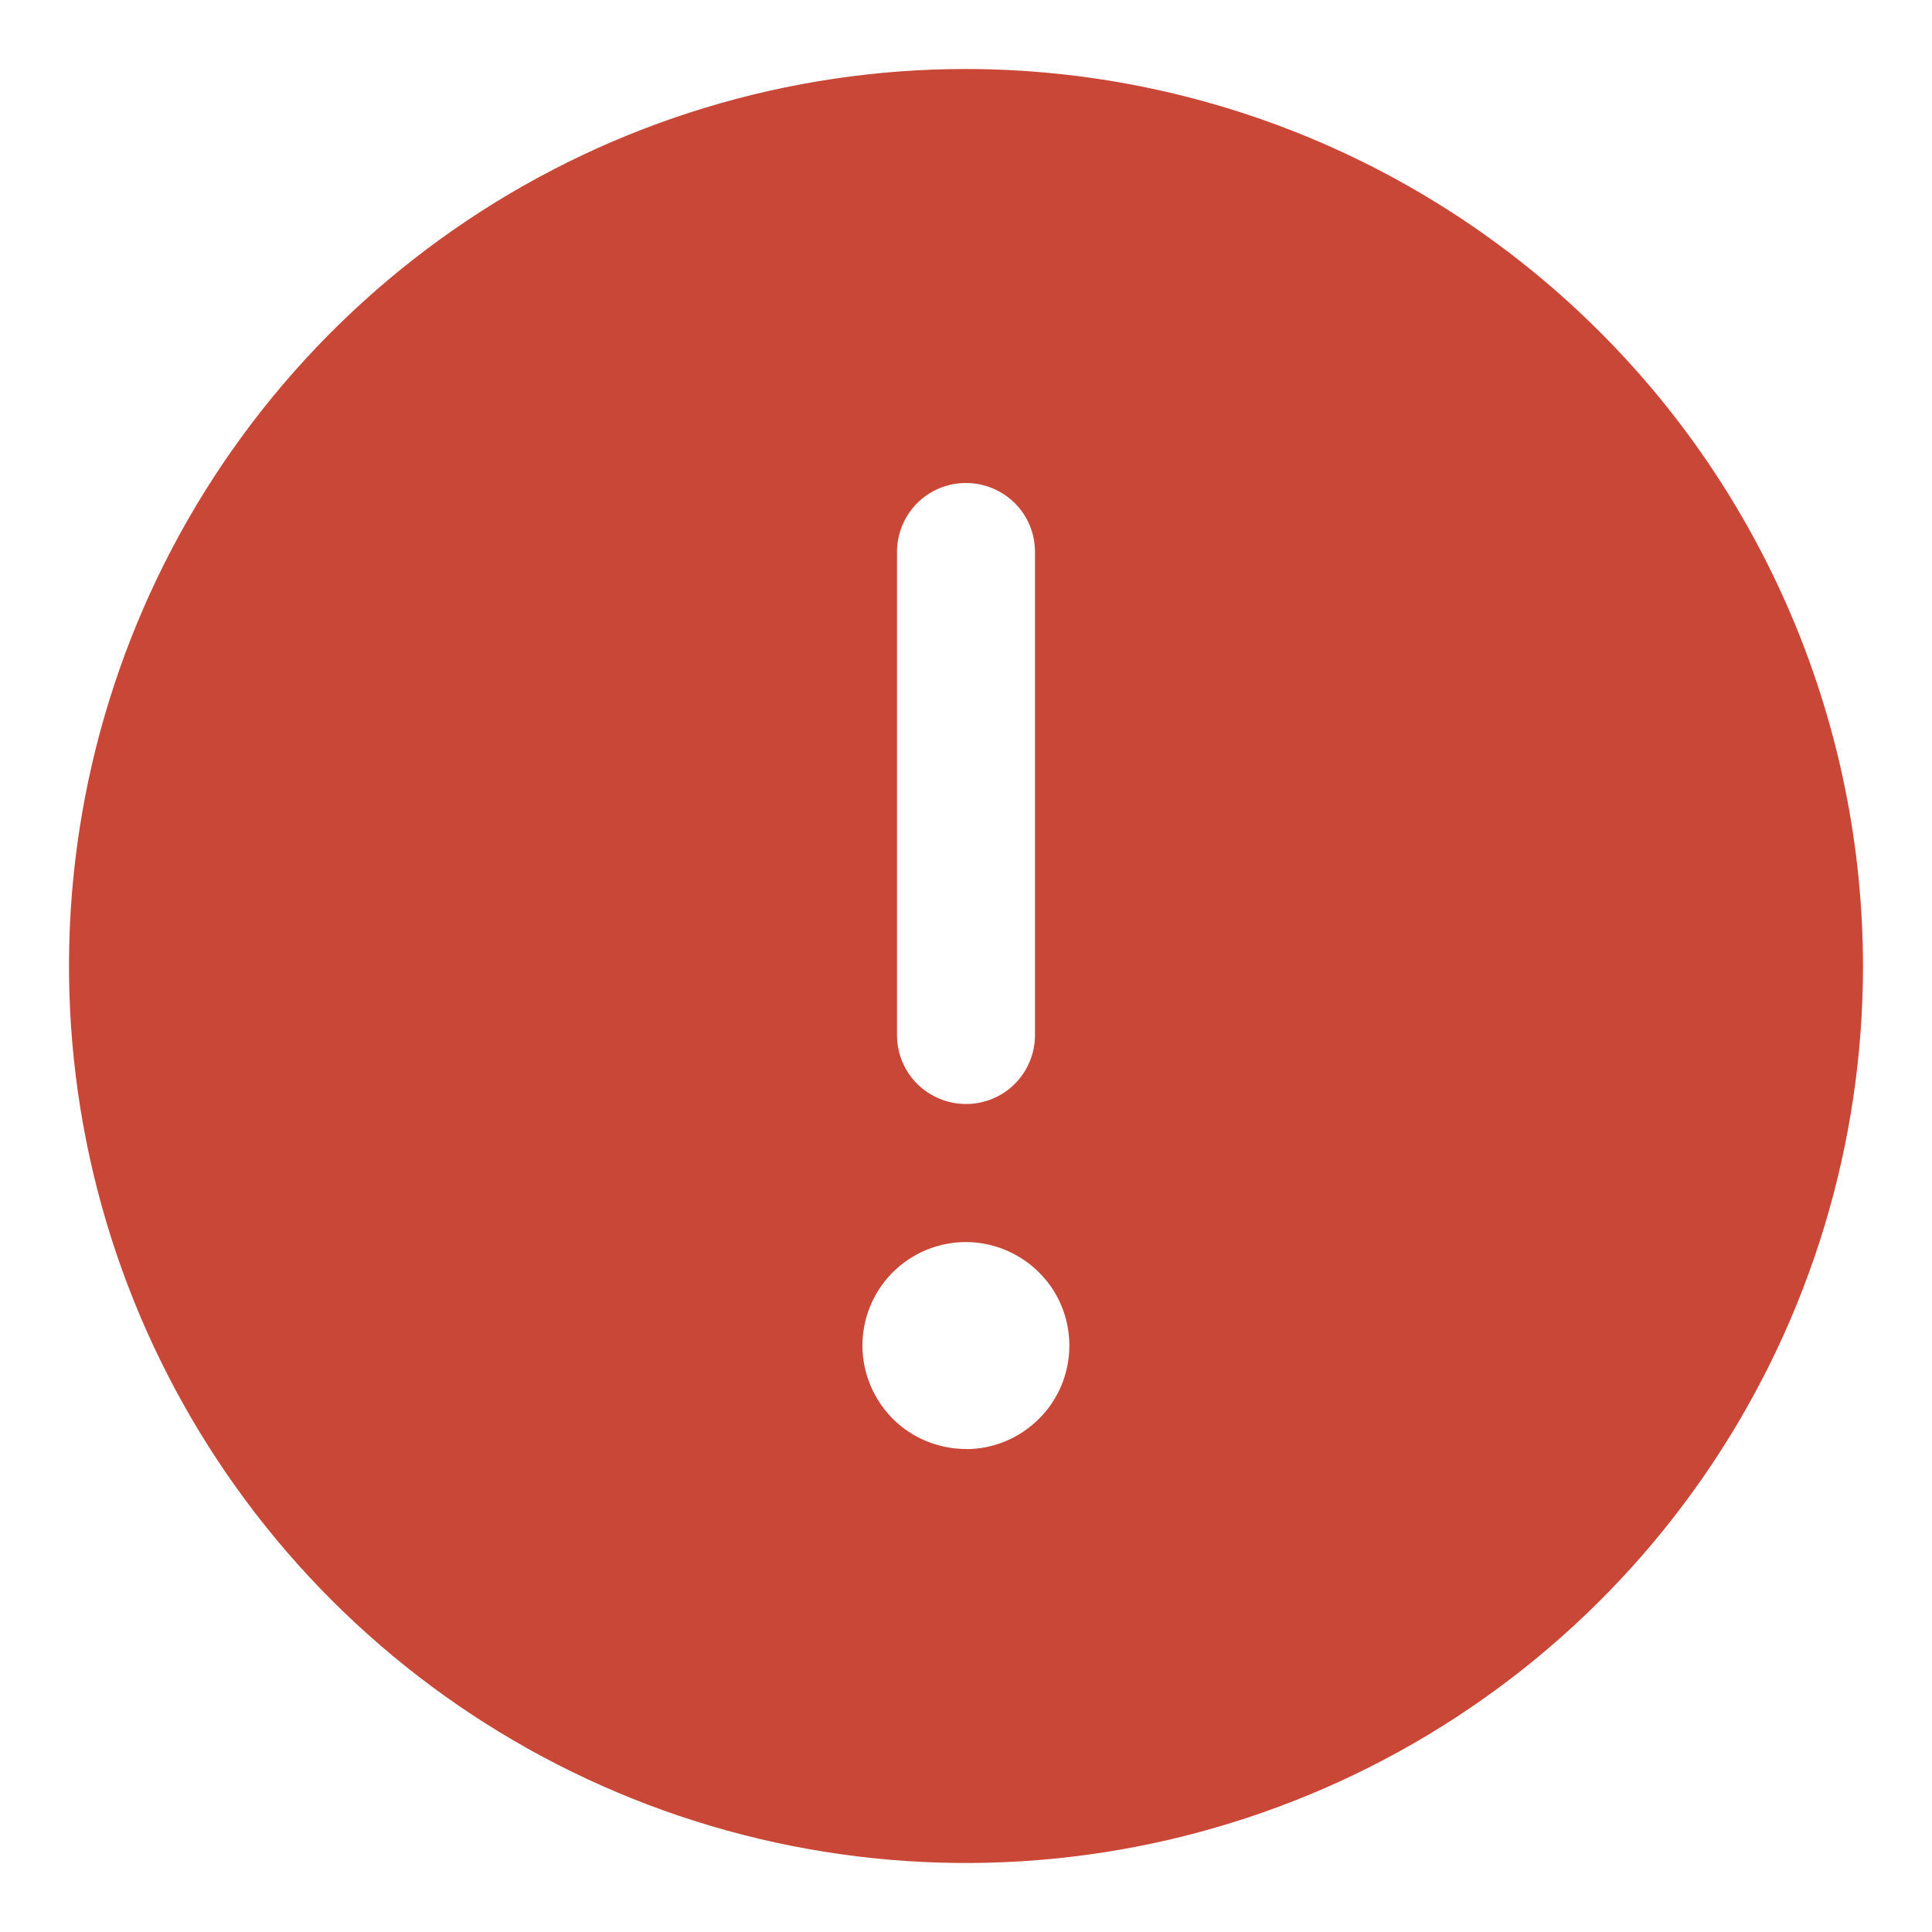
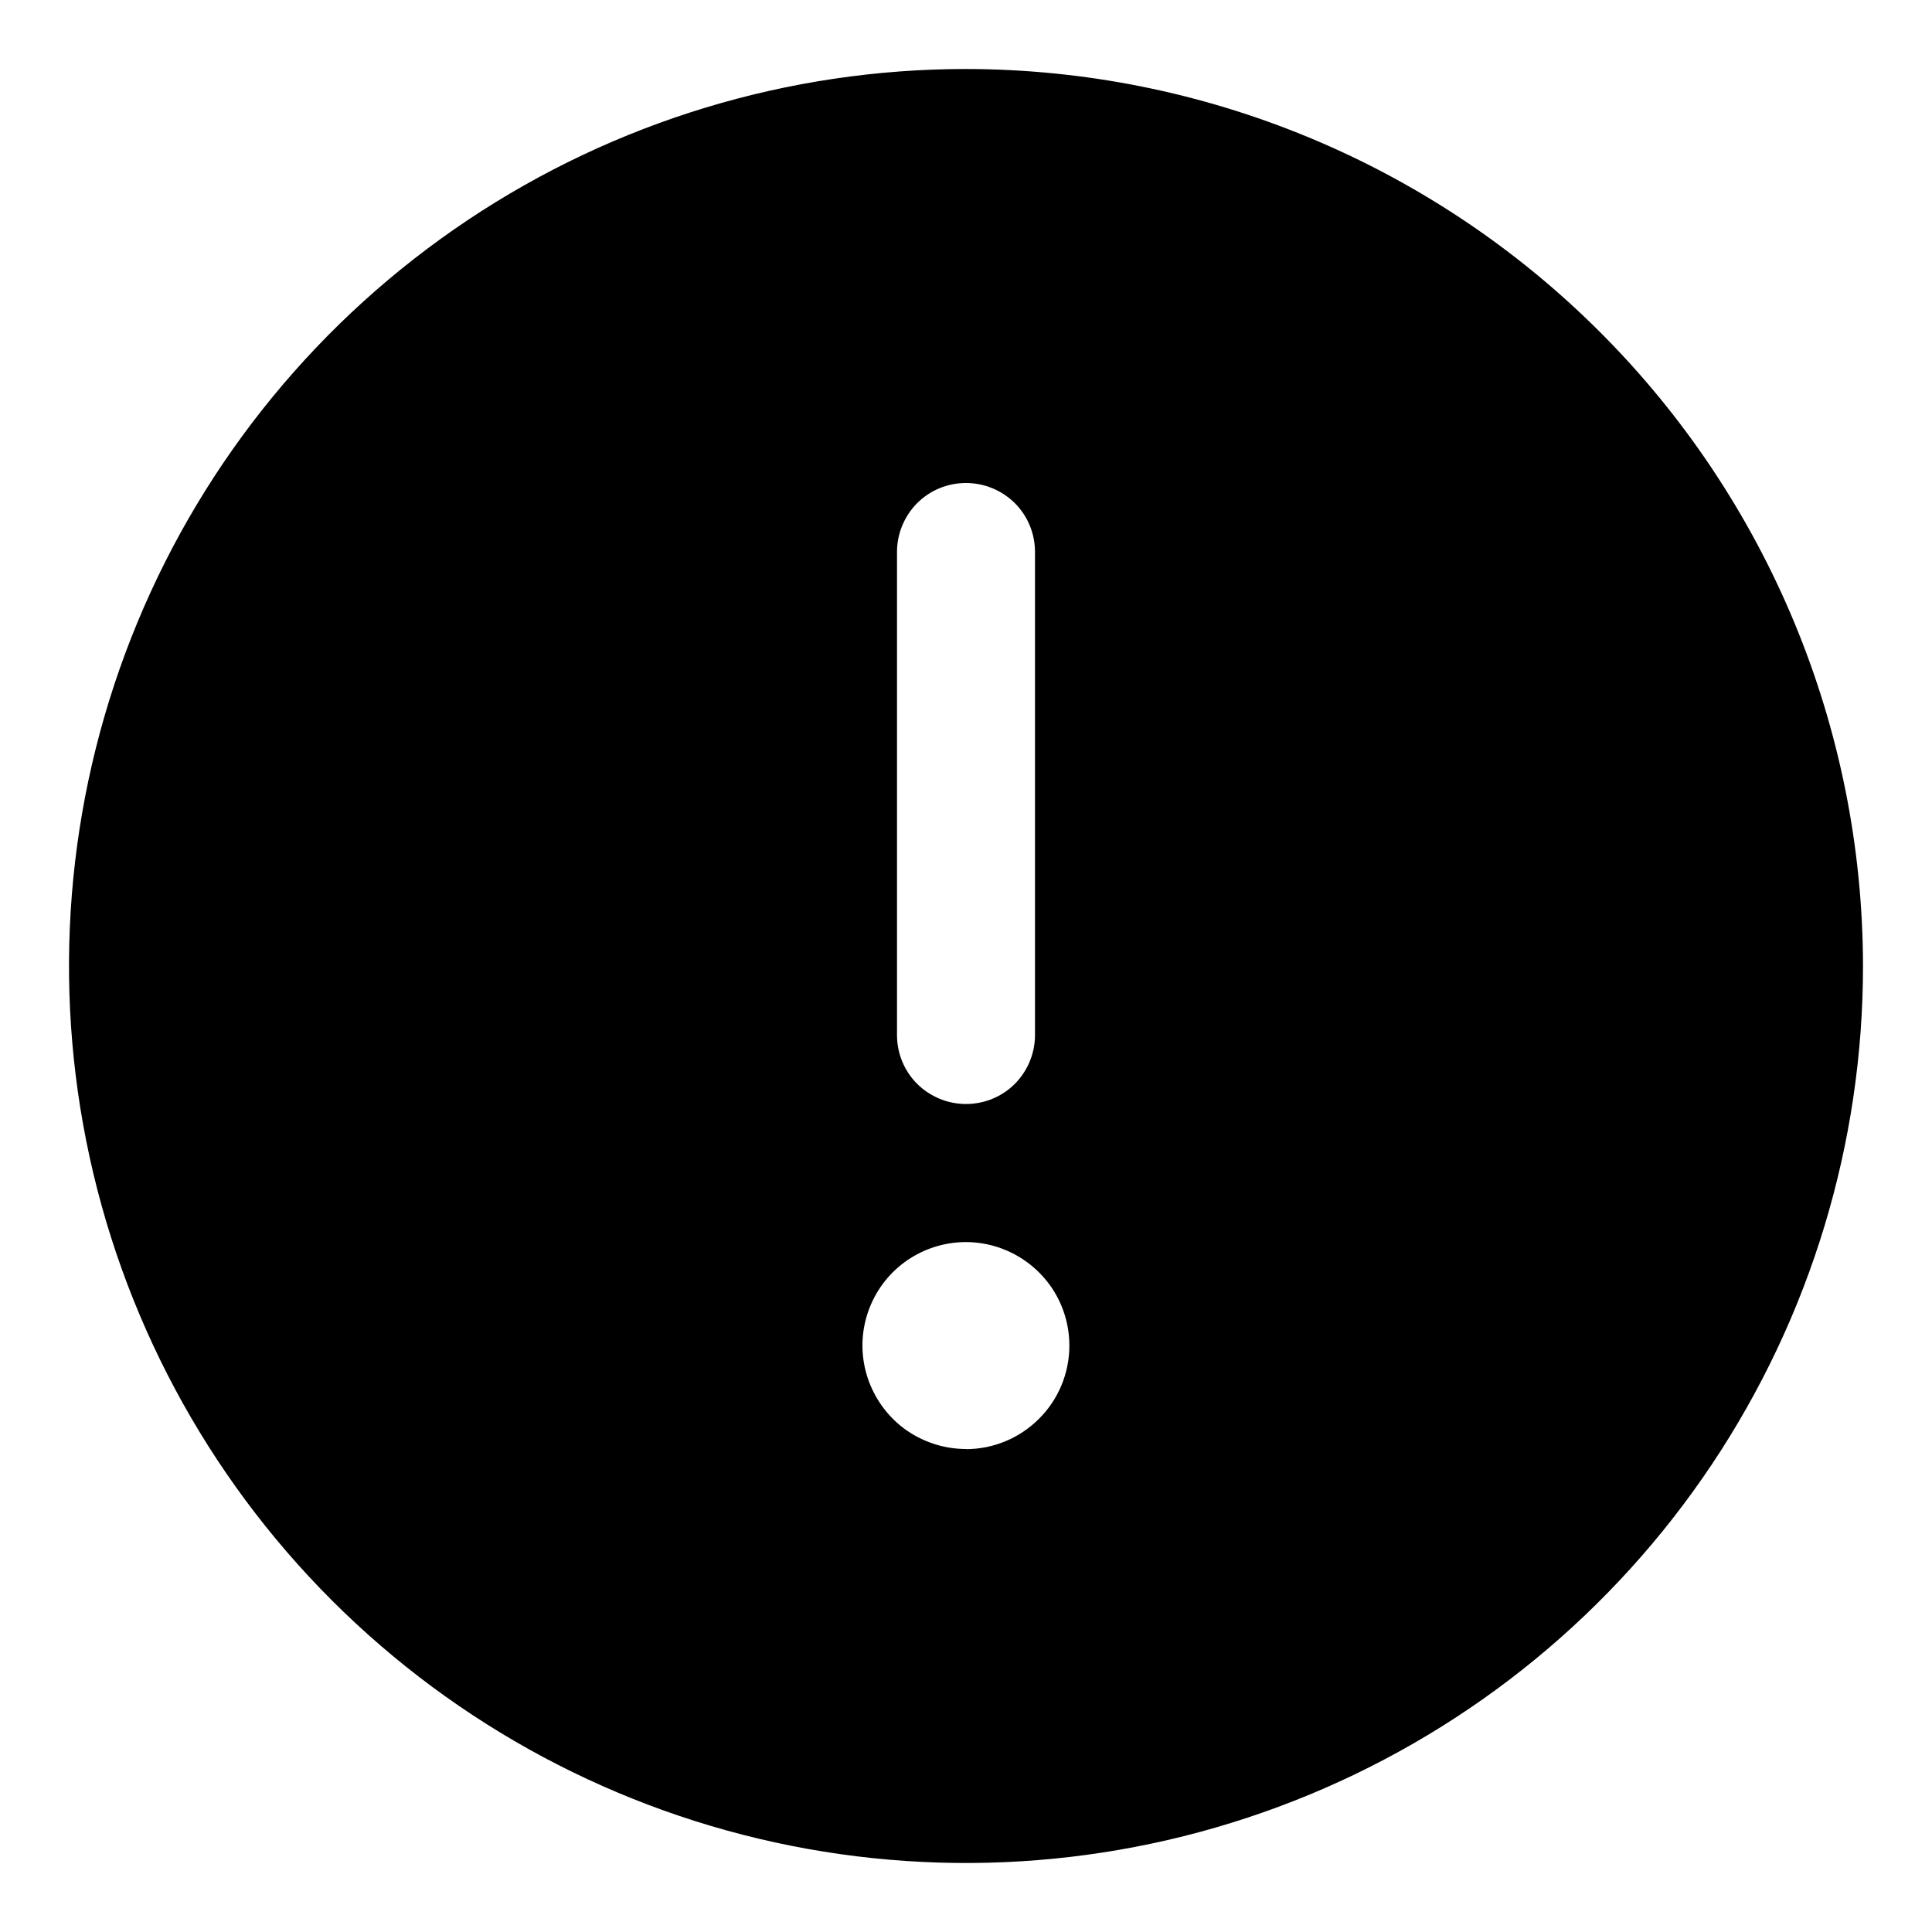
<svg xmlns="http://www.w3.org/2000/svg" fill="none" height="14" viewBox="0 0 14 14" width="14">
-   <path d="m7 .5c-1.286 0-2.542.381-3.611 1.095-1.069.714-1.902 1.729-2.394 2.917-.492 1.188-.621 2.495-.37 3.756.251 1.261.87 2.419 1.779 3.328s2.067 1.528 3.328 1.779c1.261.251 2.568.122 3.756-.37 1.188-.492 2.203-1.325 2.917-2.394.714-1.069 1.095-2.326 1.095-3.611-.002-1.723-.687-3.376-1.906-4.594-1.219-1.219-2.871-1.904-4.594-1.906zm-.5 3.5c0-.133.053-.26.146-.354.094-.094.221-.146.354-.146s.26.053.354.146c.094.094.146.221.146.354v3.5c0 .133-.053.26-.146.354-.094.094-.221.146-.354.146s-.26-.053-.354-.146c-.094-.094-.146-.221-.146-.354zm.5 6.5c-.148 0-.293-.044-.417-.126-.123-.082-.219-.2-.276-.337-.057-.137-.072-.288-.043-.433.029-.145.1-.279.205-.384s.239-.176.384-.205c.145-.029.296-.014.433.043.137.057.254.153.337.276.082.123.126.268.126.417 0 .199-.079.39-.22.53-.141.141-.331.22-.53.22z" fill="#c94736" />
+   <path d="m7 .5c-1.286 0-2.542.381-3.611 1.095-1.069.714-1.902 1.729-2.394 2.917-.492 1.188-.621 2.495-.37 3.756.251 1.261.87 2.419 1.779 3.328s2.067 1.528 3.328 1.779c1.261.251 2.568.122 3.756-.37 1.188-.492 2.203-1.325 2.917-2.394.714-1.069 1.095-2.326 1.095-3.611-.002-1.723-.687-3.376-1.906-4.594-1.219-1.219-2.871-1.904-4.594-1.906zm-.5 3.5c0-.133.053-.26.146-.354.094-.094.221-.146.354-.146s.26.053.354.146c.094.094.146.221.146.354v3.5c0 .133-.053.26-.146.354-.094.094-.221.146-.354.146s-.26-.053-.354-.146c-.094-.094-.146-.221-.146-.354zm.5 6.5c-.148 0-.293-.044-.417-.126-.123-.082-.219-.2-.276-.337-.057-.137-.072-.288-.043-.433.029-.145.1-.279.205-.384s.239-.176.384-.205c.145-.029.296-.014.433.043.137.057.254.153.337.276.082.123.126.268.126.417 0 .199-.079.39-.22.53-.141.141-.331.22-.53.22z" fill="currentColor" />
</svg>
